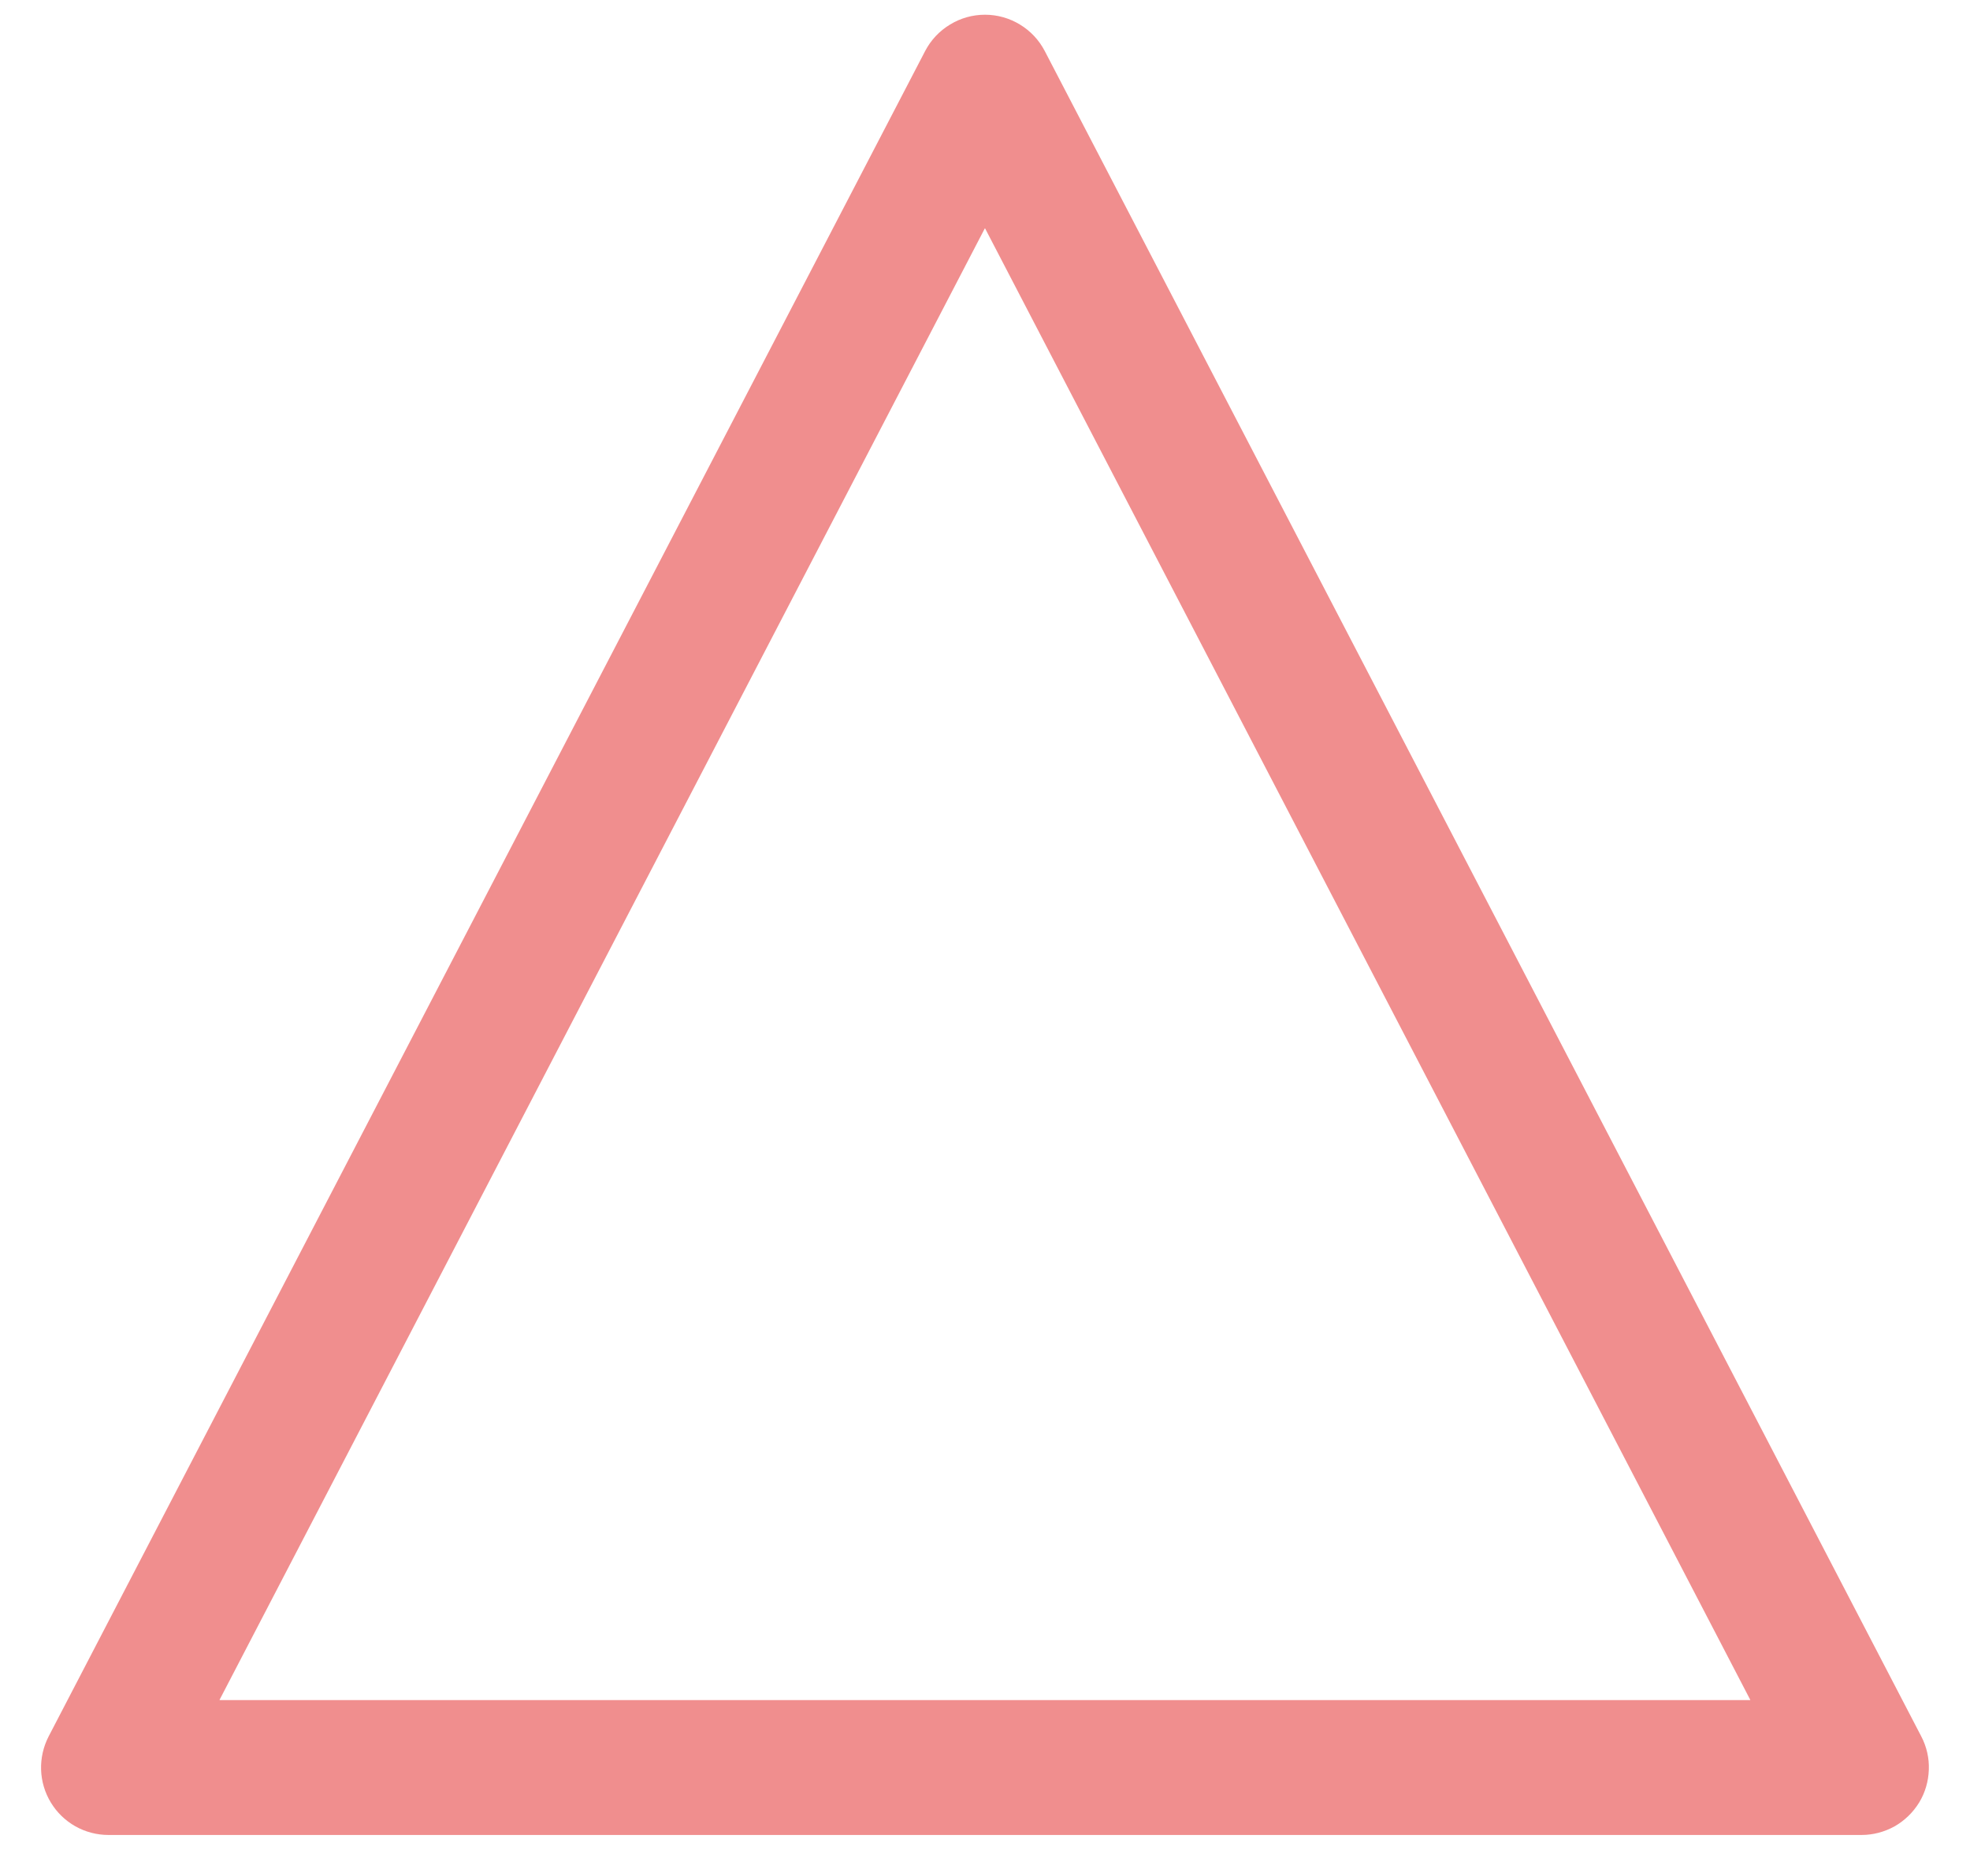
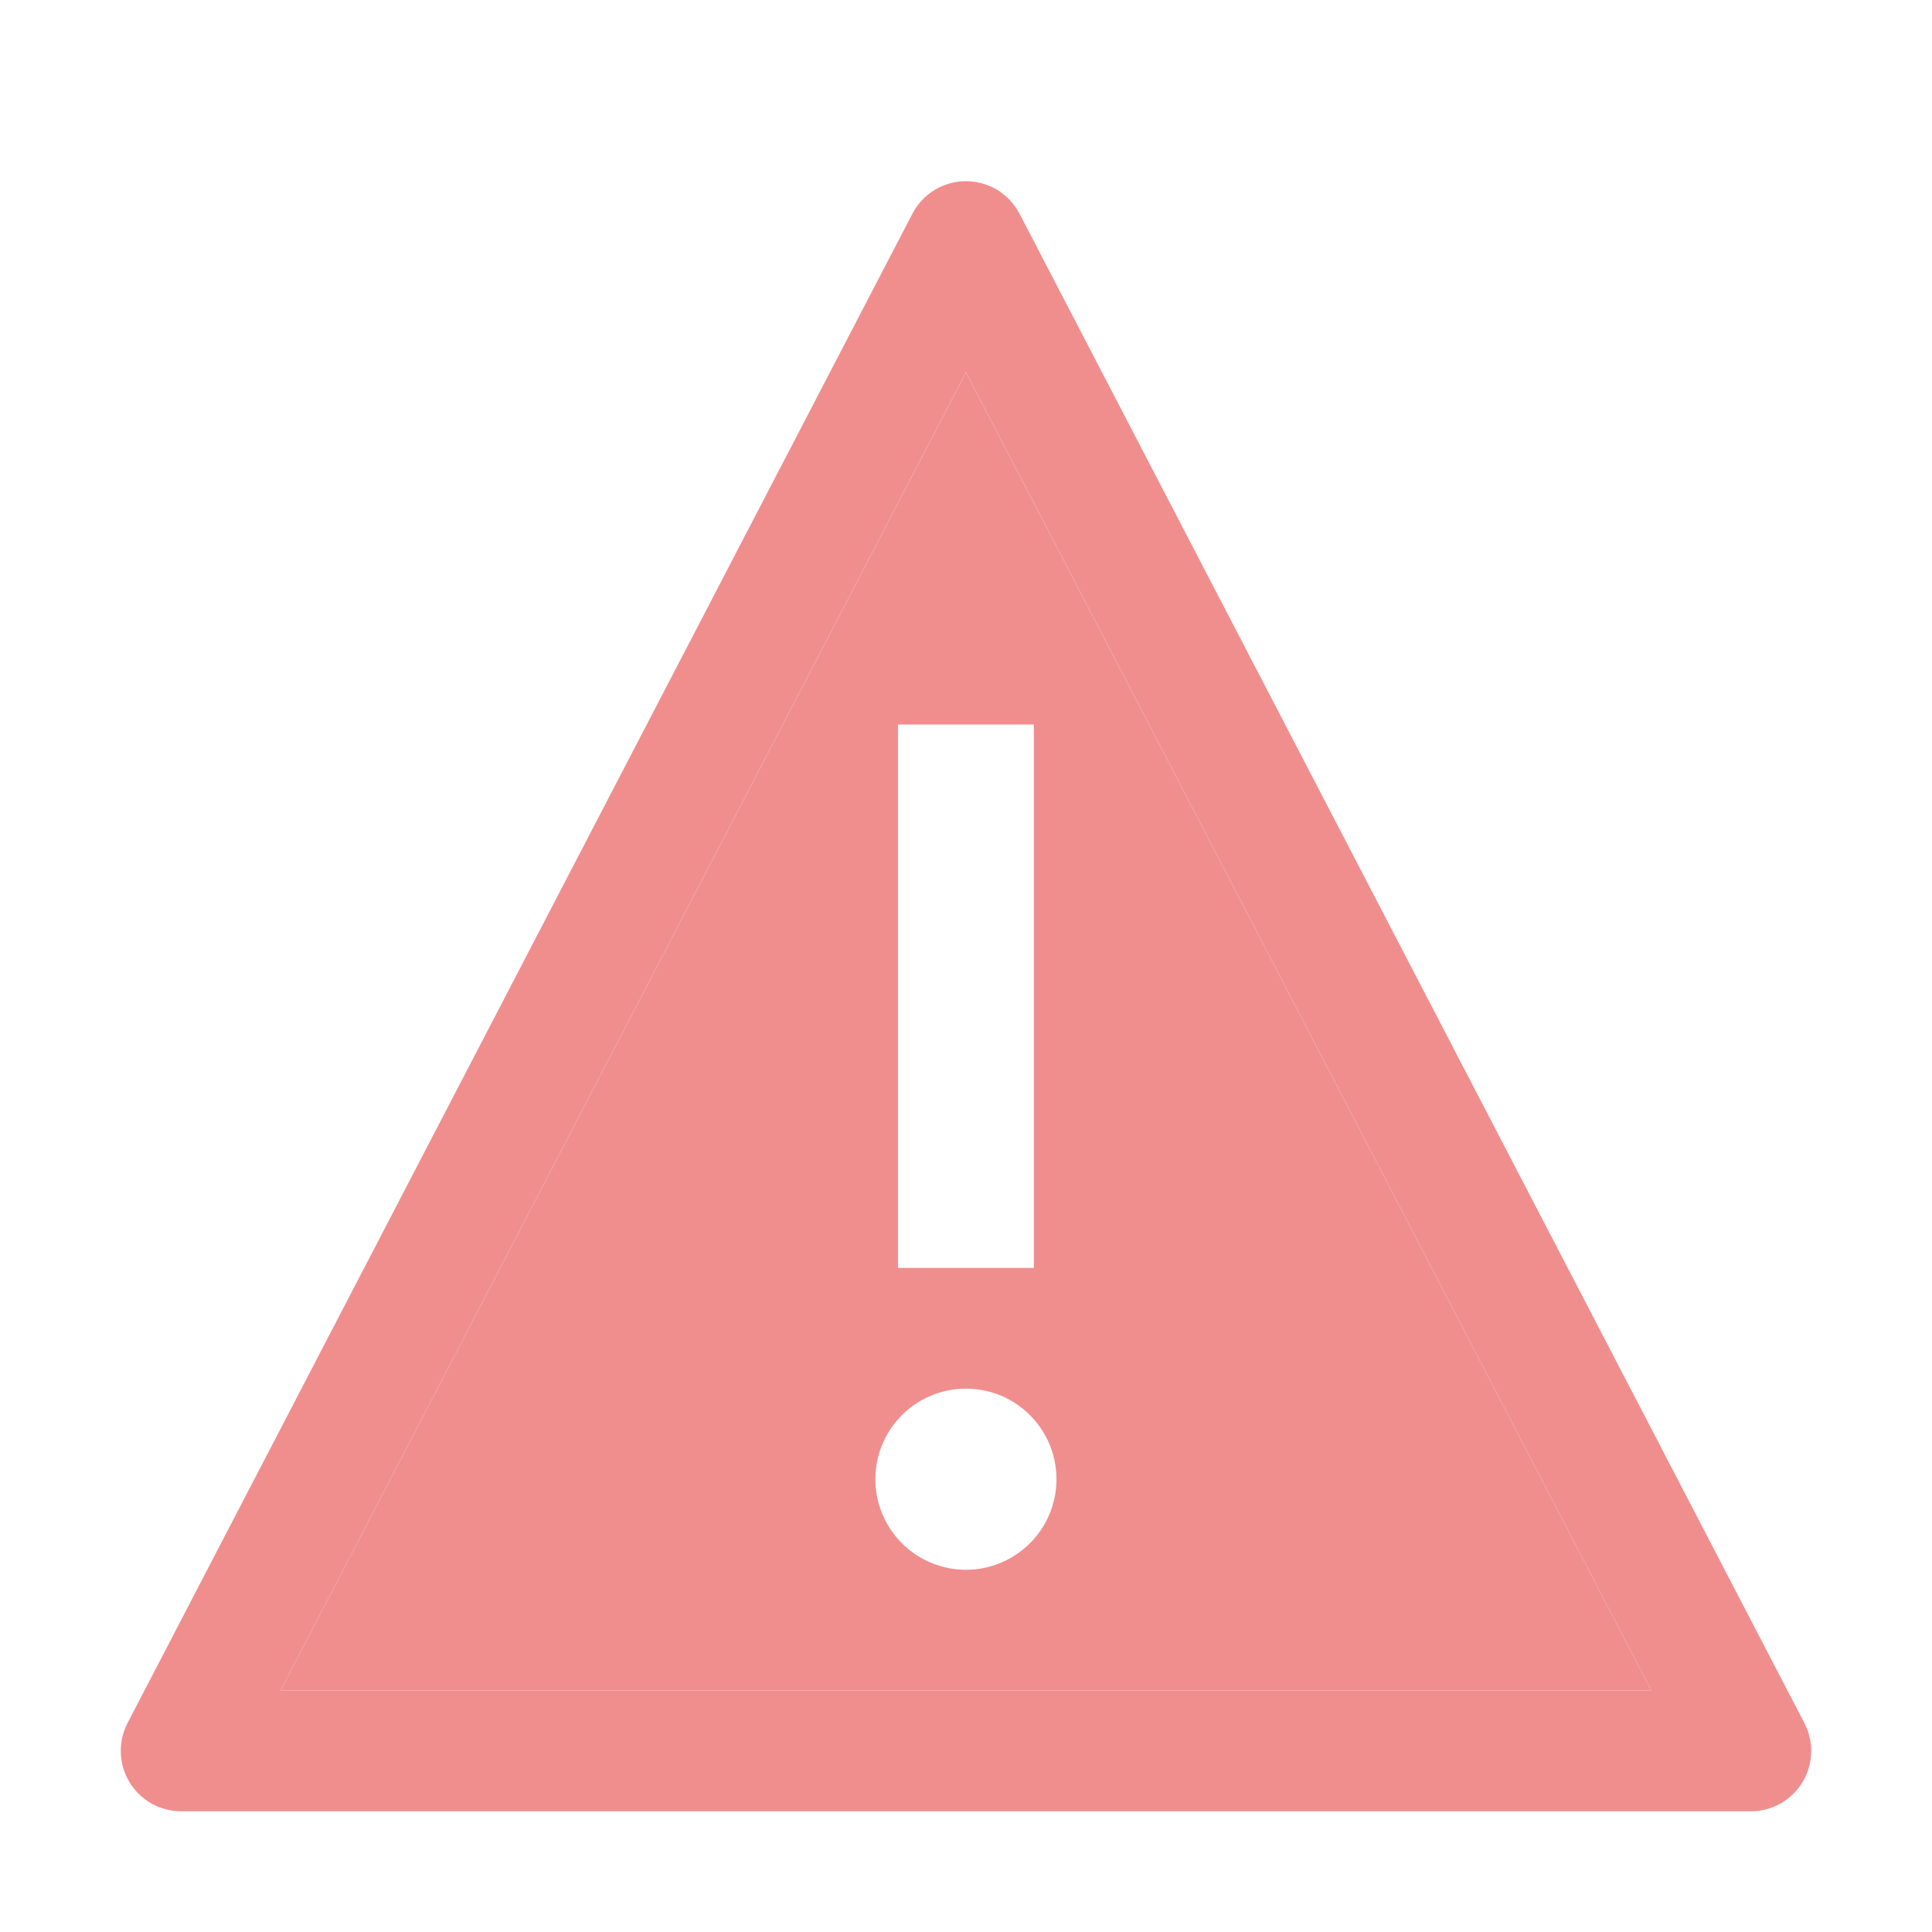
- <svg xmlns="http://www.w3.org/2000/svg" width="21" height="20" viewBox="0 0 21 20" fill="none">
-   <path d="M19.843 19.563H1.156C1.033 19.563 0.911 19.531 0.804 19.471C0.696 19.41 0.606 19.323 0.542 19.217C0.478 19.112 0.442 18.991 0.438 18.868C0.434 18.745 0.462 18.622 0.518 18.513L9.862 0.544C9.923 0.427 10.014 0.33 10.127 0.262C10.239 0.193 10.368 0.157 10.5 0.157C10.631 0.157 10.76 0.193 10.873 0.262C10.985 0.33 11.076 0.427 11.137 0.544L20.481 18.513C20.538 18.622 20.566 18.745 20.561 18.868C20.557 18.991 20.522 19.112 20.458 19.217C20.393 19.323 20.303 19.41 20.196 19.471C20.088 19.531 19.967 19.563 19.843 19.563ZM2.342 18.125H18.657L18.658 18.123L10.501 2.435H10.498L2.34 18.123L2.342 18.125Z" fill="#F08E8E" />
+ <svg xmlns="http://www.w3.org/2000/svg" width="23" height="23" viewBox="0 0 23 23" fill="none">
+   <path d="M11.501 4.436H11.498L3.34 20.123L3.342 20.125H19.656L19.658 20.123L11.501 4.436ZM10.691 8.625H12.308V15.094H10.691V8.625ZM11.499 18.688C11.286 18.688 11.077 18.624 10.9 18.506C10.723 18.387 10.585 18.219 10.503 18.022C10.421 17.825 10.4 17.608 10.442 17.399C10.483 17.19 10.586 16.998 10.737 16.847C10.887 16.696 11.08 16.594 11.289 16.552C11.498 16.511 11.715 16.532 11.912 16.613C12.109 16.695 12.277 16.833 12.396 17.011C12.514 17.188 12.577 17.396 12.577 17.61C12.577 17.895 12.464 18.17 12.261 18.372C12.059 18.574 11.785 18.688 11.499 18.688Z" fill="#F08E8E" />
+   <path d="M20.843 21.563H2.156C2.033 21.563 1.911 21.531 1.804 21.471C1.696 21.41 1.606 21.323 1.542 21.217C1.478 21.112 1.442 20.991 1.438 20.868C1.434 20.745 1.462 20.622 1.518 20.513L10.862 2.544C10.923 2.427 11.014 2.33 11.127 2.261C11.239 2.193 11.368 2.157 11.5 2.157C11.631 2.157 11.76 2.193 11.873 2.261C11.985 2.33 12.076 2.427 12.137 2.544L21.481 20.513C21.538 20.622 21.566 20.745 21.561 20.868C21.557 20.991 21.522 21.112 21.458 21.217C21.393 21.323 21.303 21.41 21.196 21.471C21.088 21.531 20.967 21.563 20.843 21.563ZM3.342 20.125H19.657L19.658 20.123L11.501 4.435H11.498L3.34 20.123L3.342 20.125Z" fill="#F08E8E" />
</svg>
